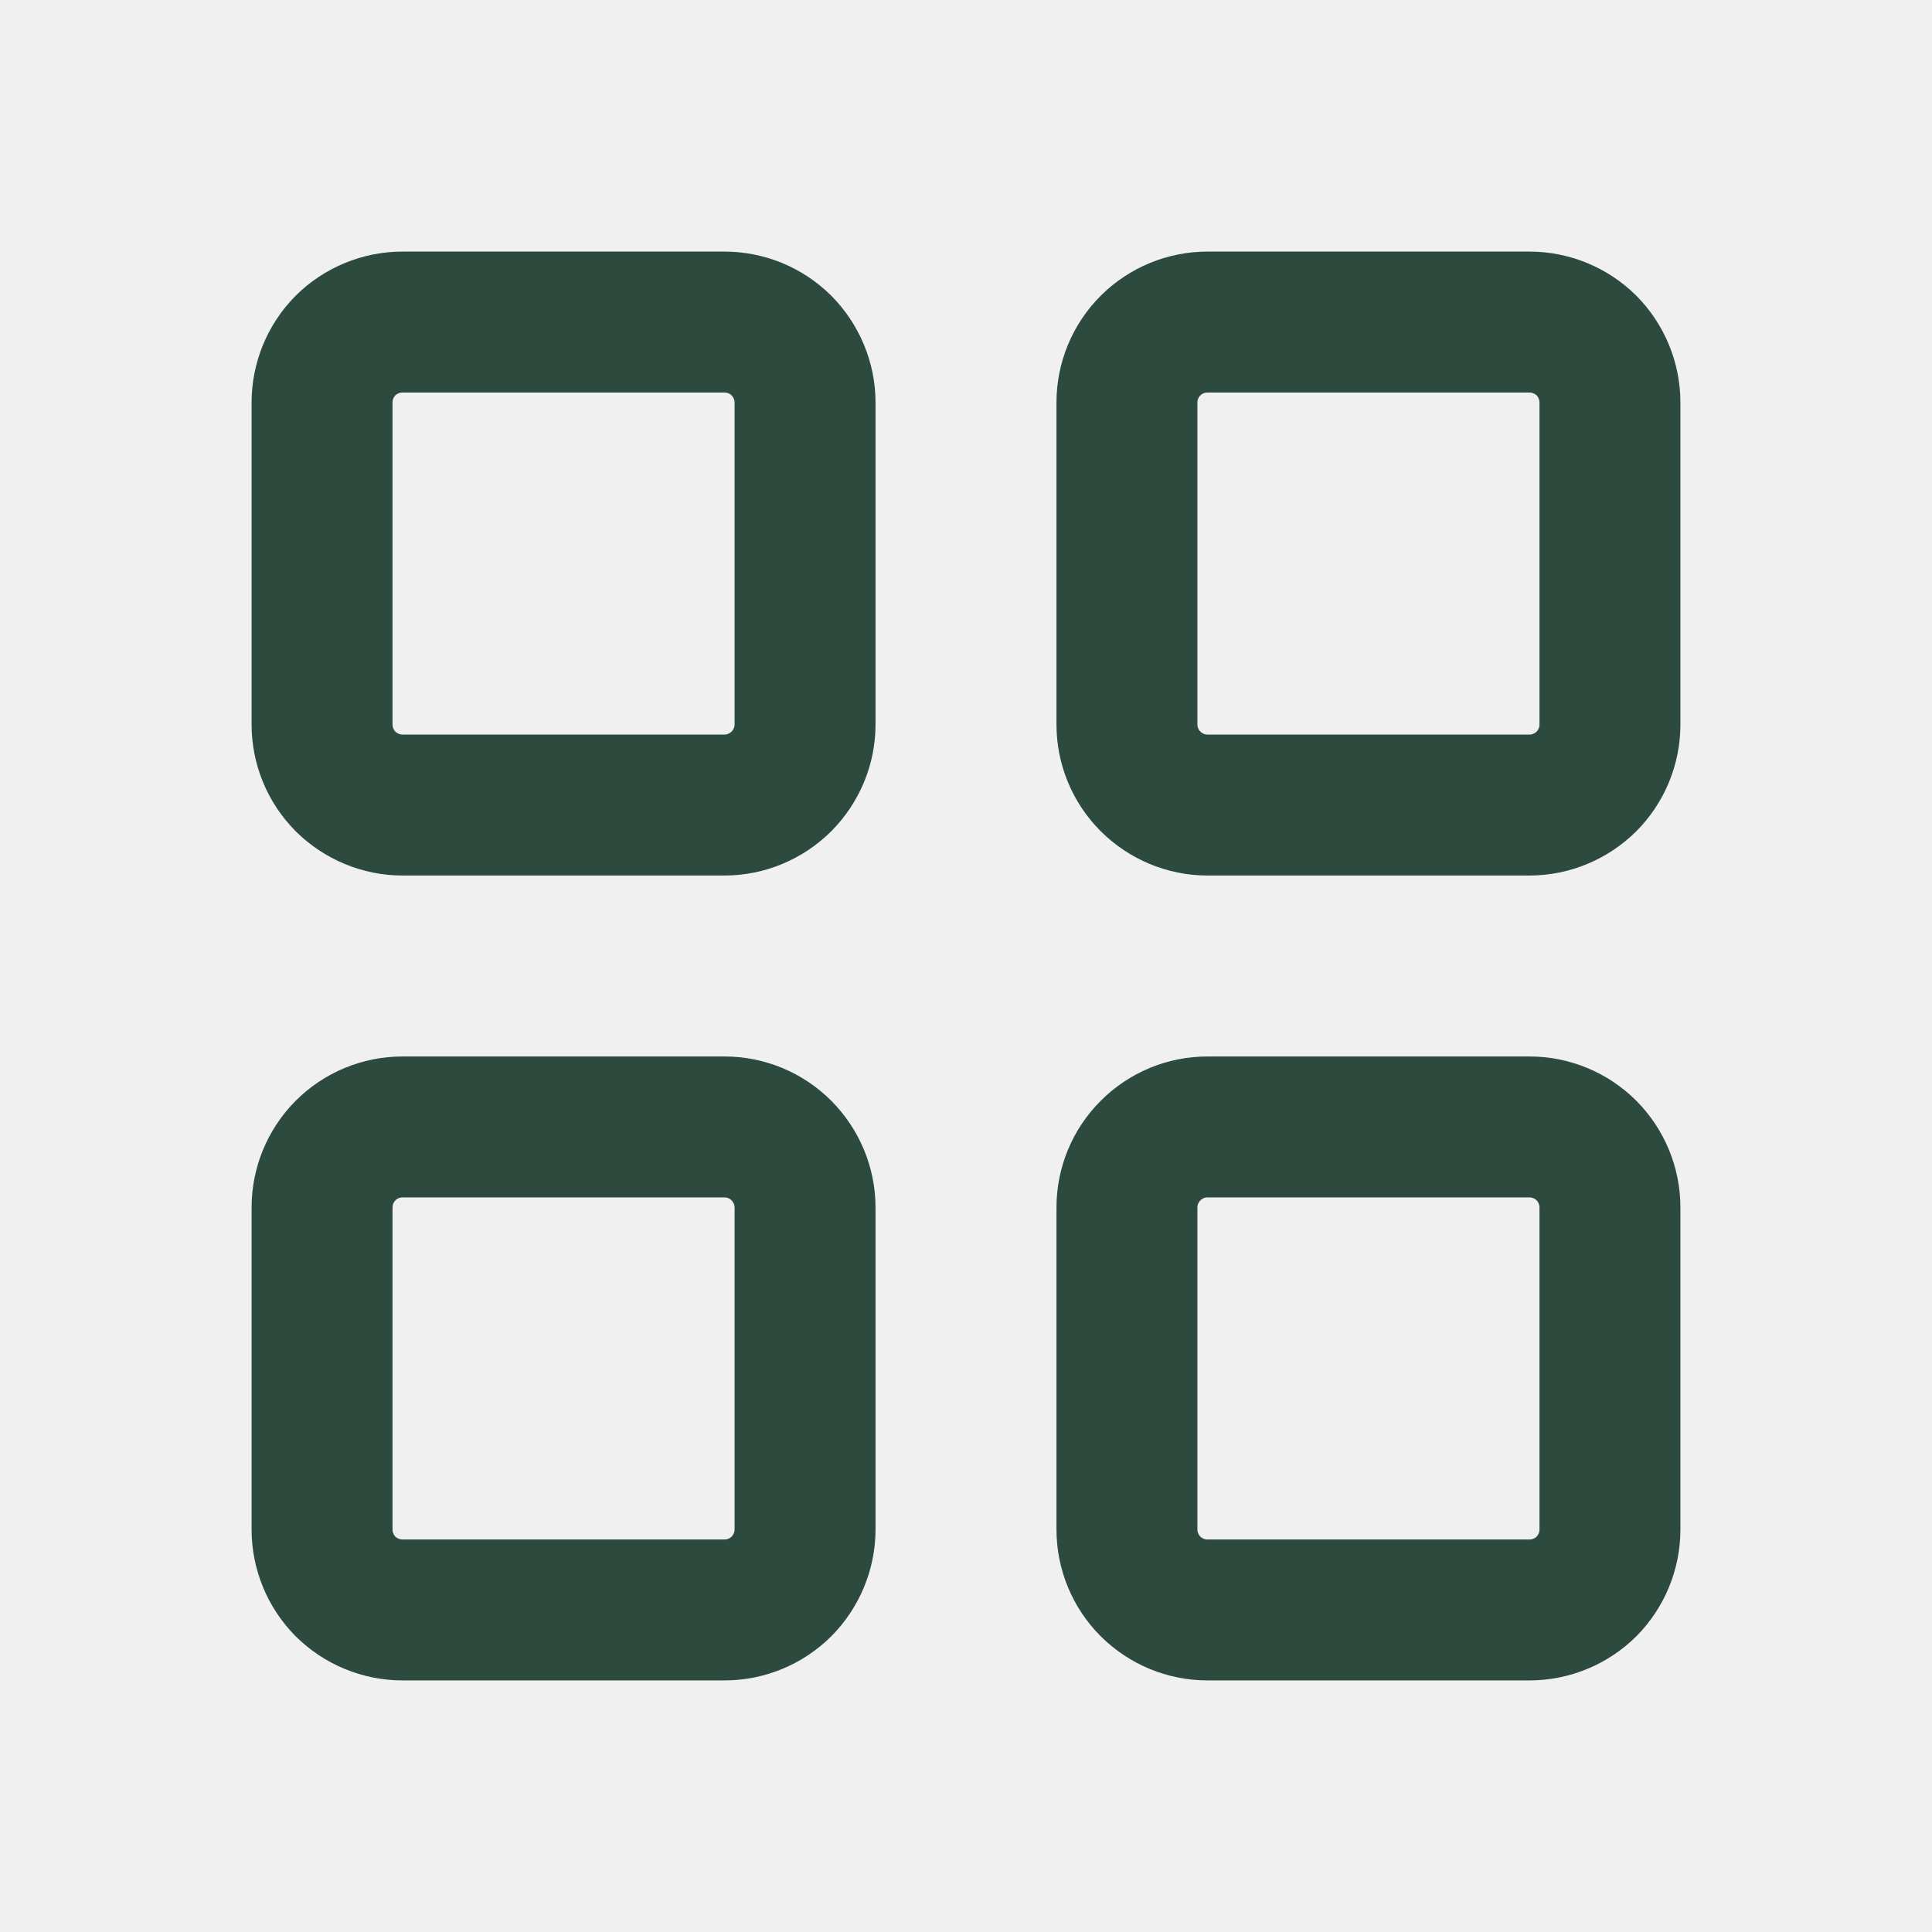
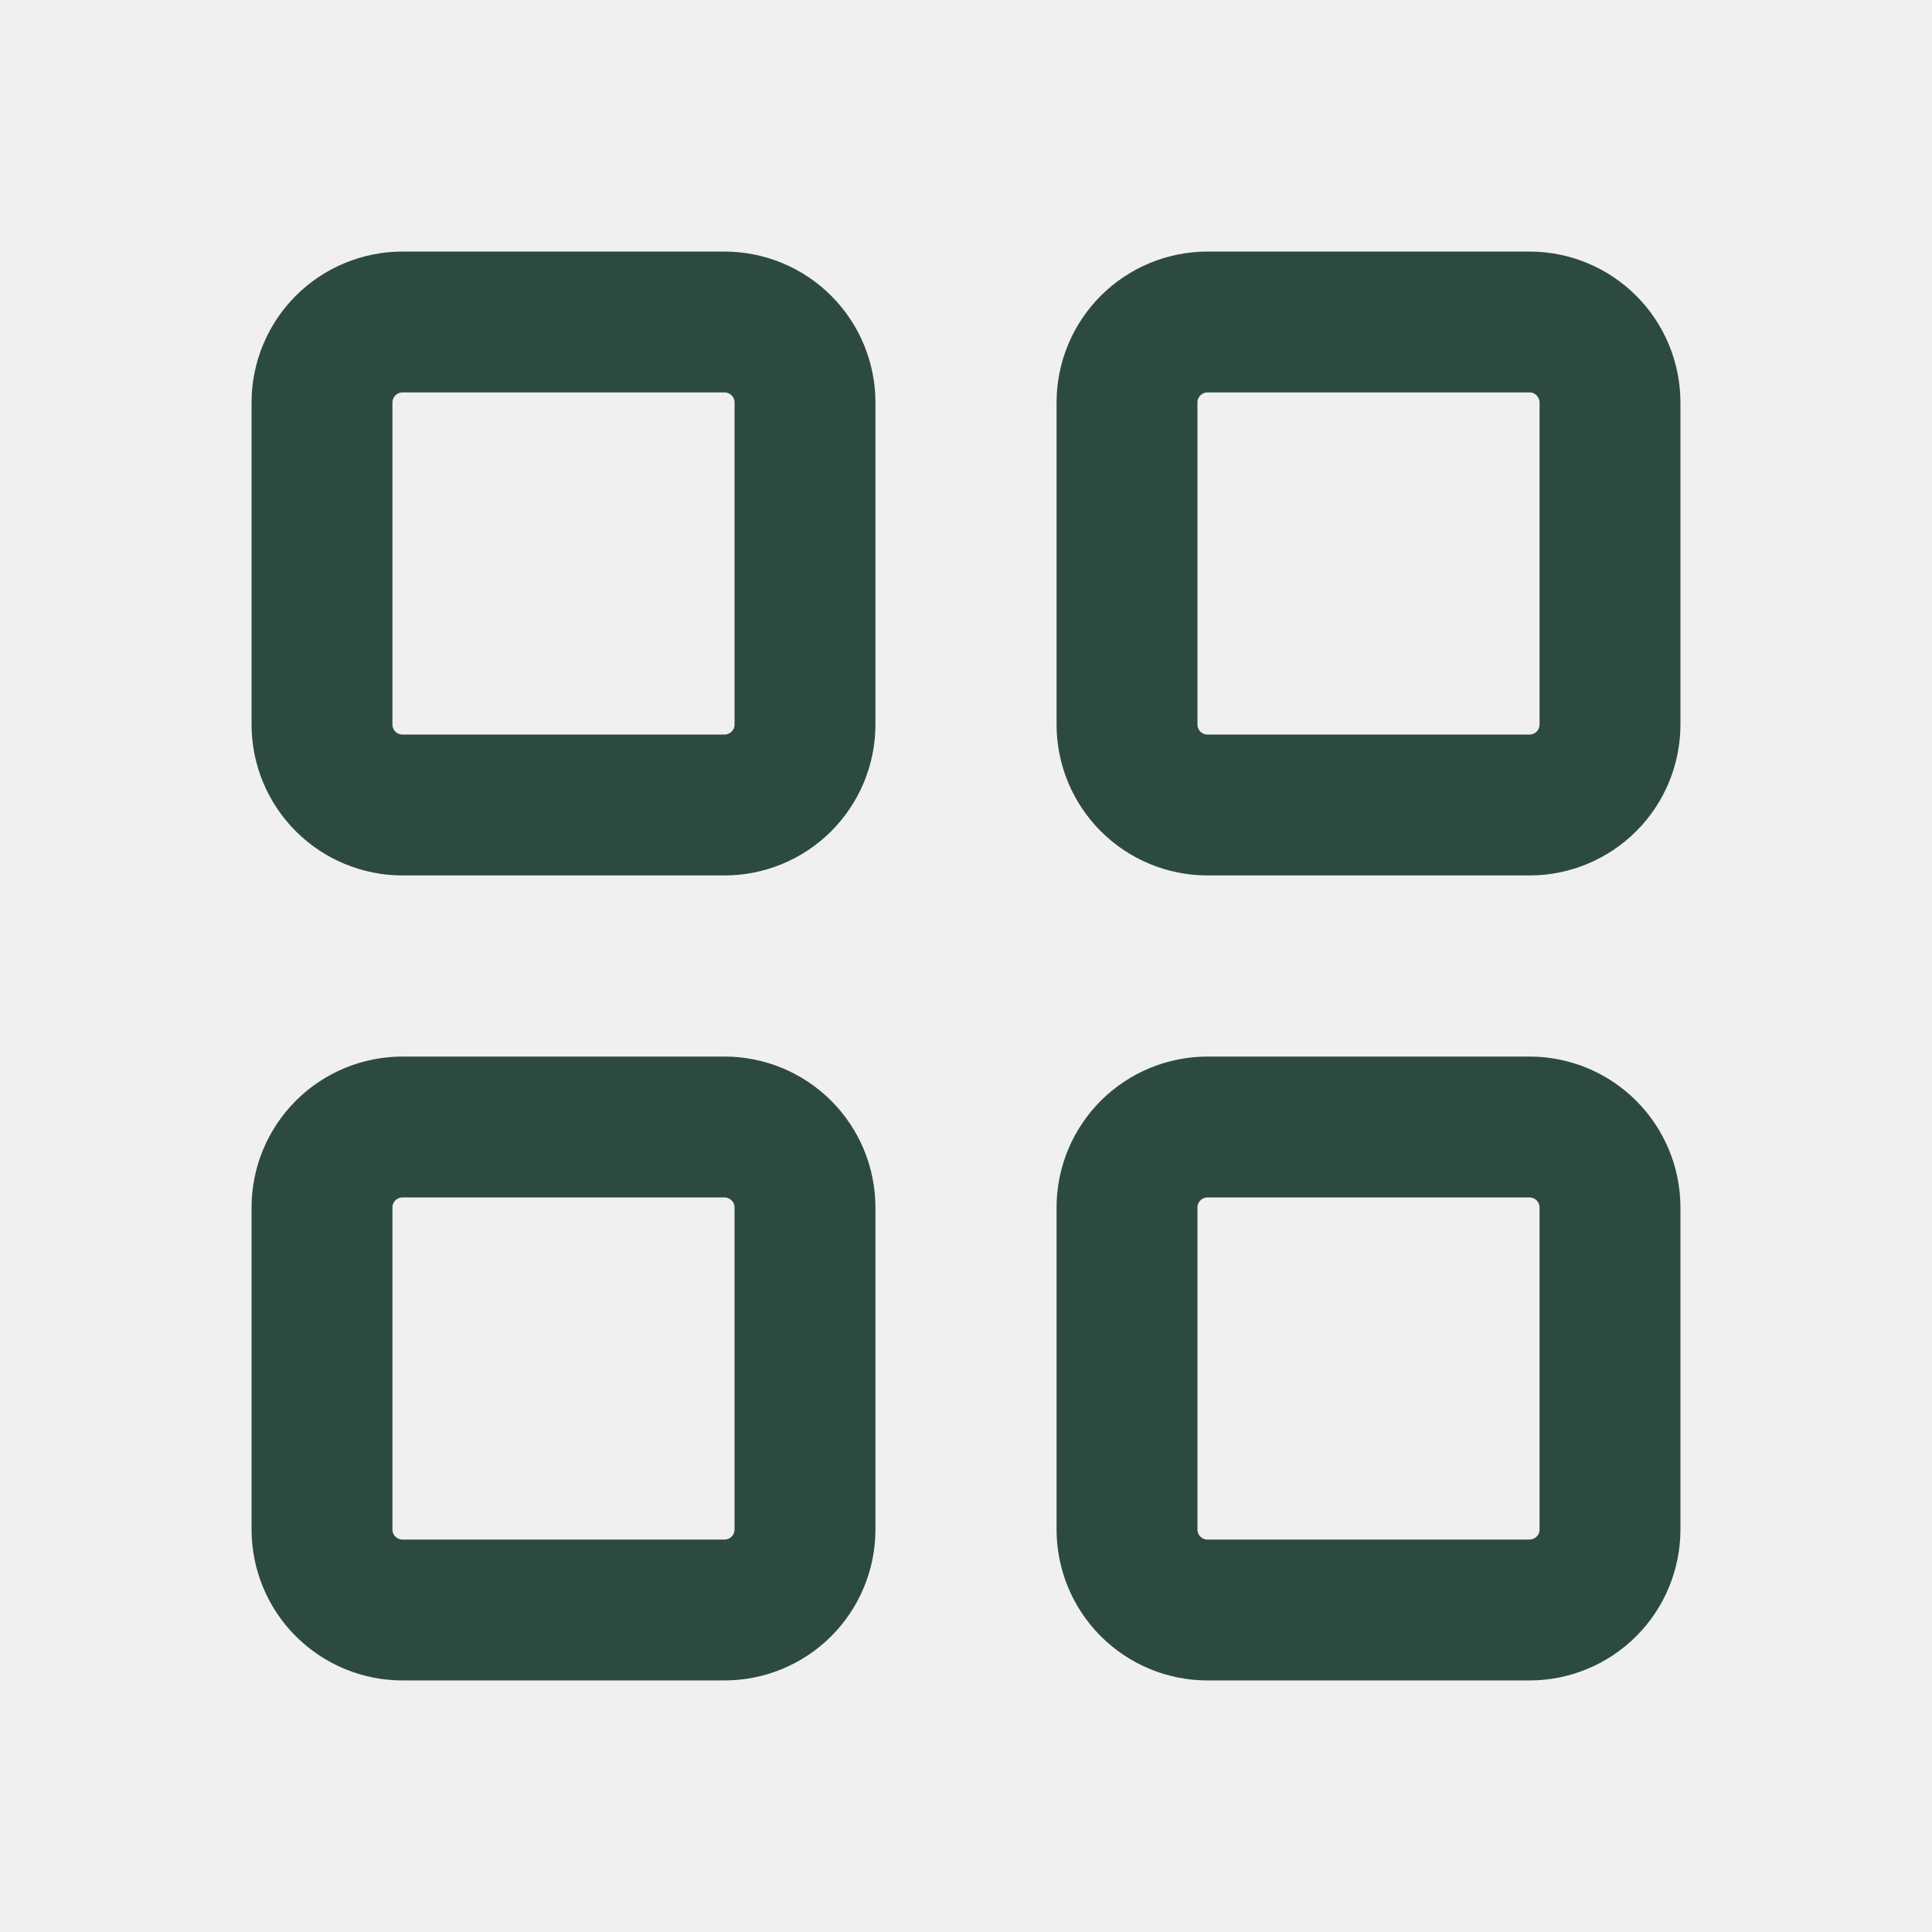
- <svg xmlns="http://www.w3.org/2000/svg" preserveAspectRatio="none" overflow="visible" style="display: block;" width="11.2" height="11.2" viewBox="0 0 11.2 11.2" fill="none">
-   <g id="Tabler/layout-grid/outline" clip-path="url(#clip0_0_852)">
-     <g id="Vector">
- </g>
-     <path id="Vector_2" d="M1.867 2.333C1.867 2.21 1.916 2.091 2.003 2.003C2.091 1.916 2.21 1.867 2.333 1.867H4.2C4.324 1.867 4.442 1.916 4.53 2.003C4.617 2.091 4.667 2.21 4.667 2.333V4.2C4.667 4.324 4.617 4.442 4.53 4.53C4.442 4.617 4.324 4.667 4.2 4.667H2.333C2.21 4.667 2.091 4.617 2.003 4.53C1.916 4.442 1.867 4.324 1.867 4.2V2.333Z" stroke="#2D4A3E" stroke-width="0.817" stroke-linecap="round" stroke-linejoin="round" />
-     <path id="Vector_3" d="M6.533 2.333C6.533 2.21 6.582 2.091 6.67 2.003C6.758 1.916 6.876 1.867 7 1.867H8.867C8.99 1.867 9.109 1.916 9.197 2.003C9.284 2.091 9.333 2.21 9.333 2.333V4.2C9.333 4.324 9.284 4.442 9.197 4.53C9.109 4.617 8.99 4.667 8.867 4.667H7C6.876 4.667 6.758 4.617 6.67 4.53C6.582 4.442 6.533 4.324 6.533 4.2V2.333Z" stroke="#2D4A3E" stroke-width="0.817" stroke-linecap="round" stroke-linejoin="round" />
-     <path id="Vector_4" d="M1.867 7C1.867 6.876 1.916 6.758 2.003 6.67C2.091 6.582 2.21 6.533 2.333 6.533H4.2C4.324 6.533 4.442 6.582 4.53 6.67C4.617 6.758 4.667 6.876 4.667 7V8.867C4.667 8.99 4.617 9.109 4.53 9.197C4.442 9.284 4.324 9.333 4.2 9.333H2.333C2.21 9.333 2.091 9.284 2.003 9.197C1.916 9.109 1.867 8.99 1.867 8.867V7Z" stroke="#2D4A3E" stroke-width="0.817" stroke-linecap="round" stroke-linejoin="round" />
-     <path id="Vector_5" d="M6.533 7C6.533 6.876 6.582 6.758 6.67 6.67C6.758 6.582 6.876 6.533 7 6.533H8.867C8.99 6.533 9.109 6.582 9.197 6.67C9.284 6.758 9.333 6.876 9.333 7V8.867C9.333 8.99 9.284 9.109 9.197 9.197C9.109 9.284 8.99 9.333 8.867 9.333H7C6.876 9.333 6.758 9.284 6.67 9.197C6.582 9.109 6.533 8.99 6.533 8.867V7Z" stroke="#2D4A3E" stroke-width="0.817" stroke-linecap="round" stroke-linejoin="round" />
+ <svg xmlns="http://www.w3.org/2000/svg" width="48" height="48" viewBox="0 0 48 48" fill="none">
+   <g clip-path="url(#clip0_271_262)">
+     <path d="M8 10C8 9.47 8.211 8.961 8.586 8.586C8.961 8.211 9.47 8 10 8H18C18.53 8 19.039 8.211 19.414 8.586C19.789 8.961 20 9.47 20 10V18C20 18.53 19.789 19.039 19.414 19.414C19.039 19.789 18.53 20 18 20H10C9.47 20 8.961 19.789 8.586 19.414C8.211 19.039 8 18.53 8 18V10Z" stroke="#2D4A3E" stroke-width="3.5" stroke-linecap="round" stroke-linejoin="round" />
+     <path d="M28 10C28 9.47 28.211 8.961 28.586 8.586C28.961 8.211 29.47 8 30 8H38C38.53 8 39.039 8.211 39.414 8.586C39.789 8.961 40 9.47 40 10V18C40 18.53 39.789 19.039 39.414 19.414C39.039 19.789 38.53 20 38 20H30C29.47 20 28.961 19.789 28.586 19.414C28.211 19.039 28 18.53 28 18V10Z" stroke="#2D4A3E" stroke-width="3.5" stroke-linecap="round" stroke-linejoin="round" />
+     <path d="M8 30C8 29.47 8.211 28.961 8.586 28.586C8.961 28.211 9.47 28 10 28H18C18.53 28 19.039 28.211 19.414 28.586C19.789 28.961 20 29.47 20 30V38C20 38.53 19.789 39.039 19.414 39.414C19.039 39.789 18.53 40 18 40H10C9.47 40 8.961 39.789 8.586 39.414C8.211 39.039 8 38.53 8 38V30Z" stroke="#2D4A3E" stroke-width="3.5" stroke-linecap="round" stroke-linejoin="round" />
+     <path d="M28 30C28 29.47 28.211 28.961 28.586 28.586C28.961 28.211 29.47 28 30 28H38C38.53 28 39.039 28.211 39.414 28.586C39.789 28.961 40 29.47 40 30V38C40 38.53 39.789 39.039 39.414 39.414C39.039 39.789 38.53 40 38 40H30C29.47 40 28.961 39.789 28.586 39.414C28.211 39.039 28 38.53 28 38V30Z" stroke="#2D4A3E" stroke-width="3.5" stroke-linecap="round" stroke-linejoin="round" />
  </g>
  <defs>
-     <clipPath id="clip0_0_852">
-       <rect width="11.2" height="11.2" fill="white" />
+     <clipPath id="clip0_271_262">
+       <rect width="48" height="48" fill="white" />
    </clipPath>
  </defs>
</svg>
